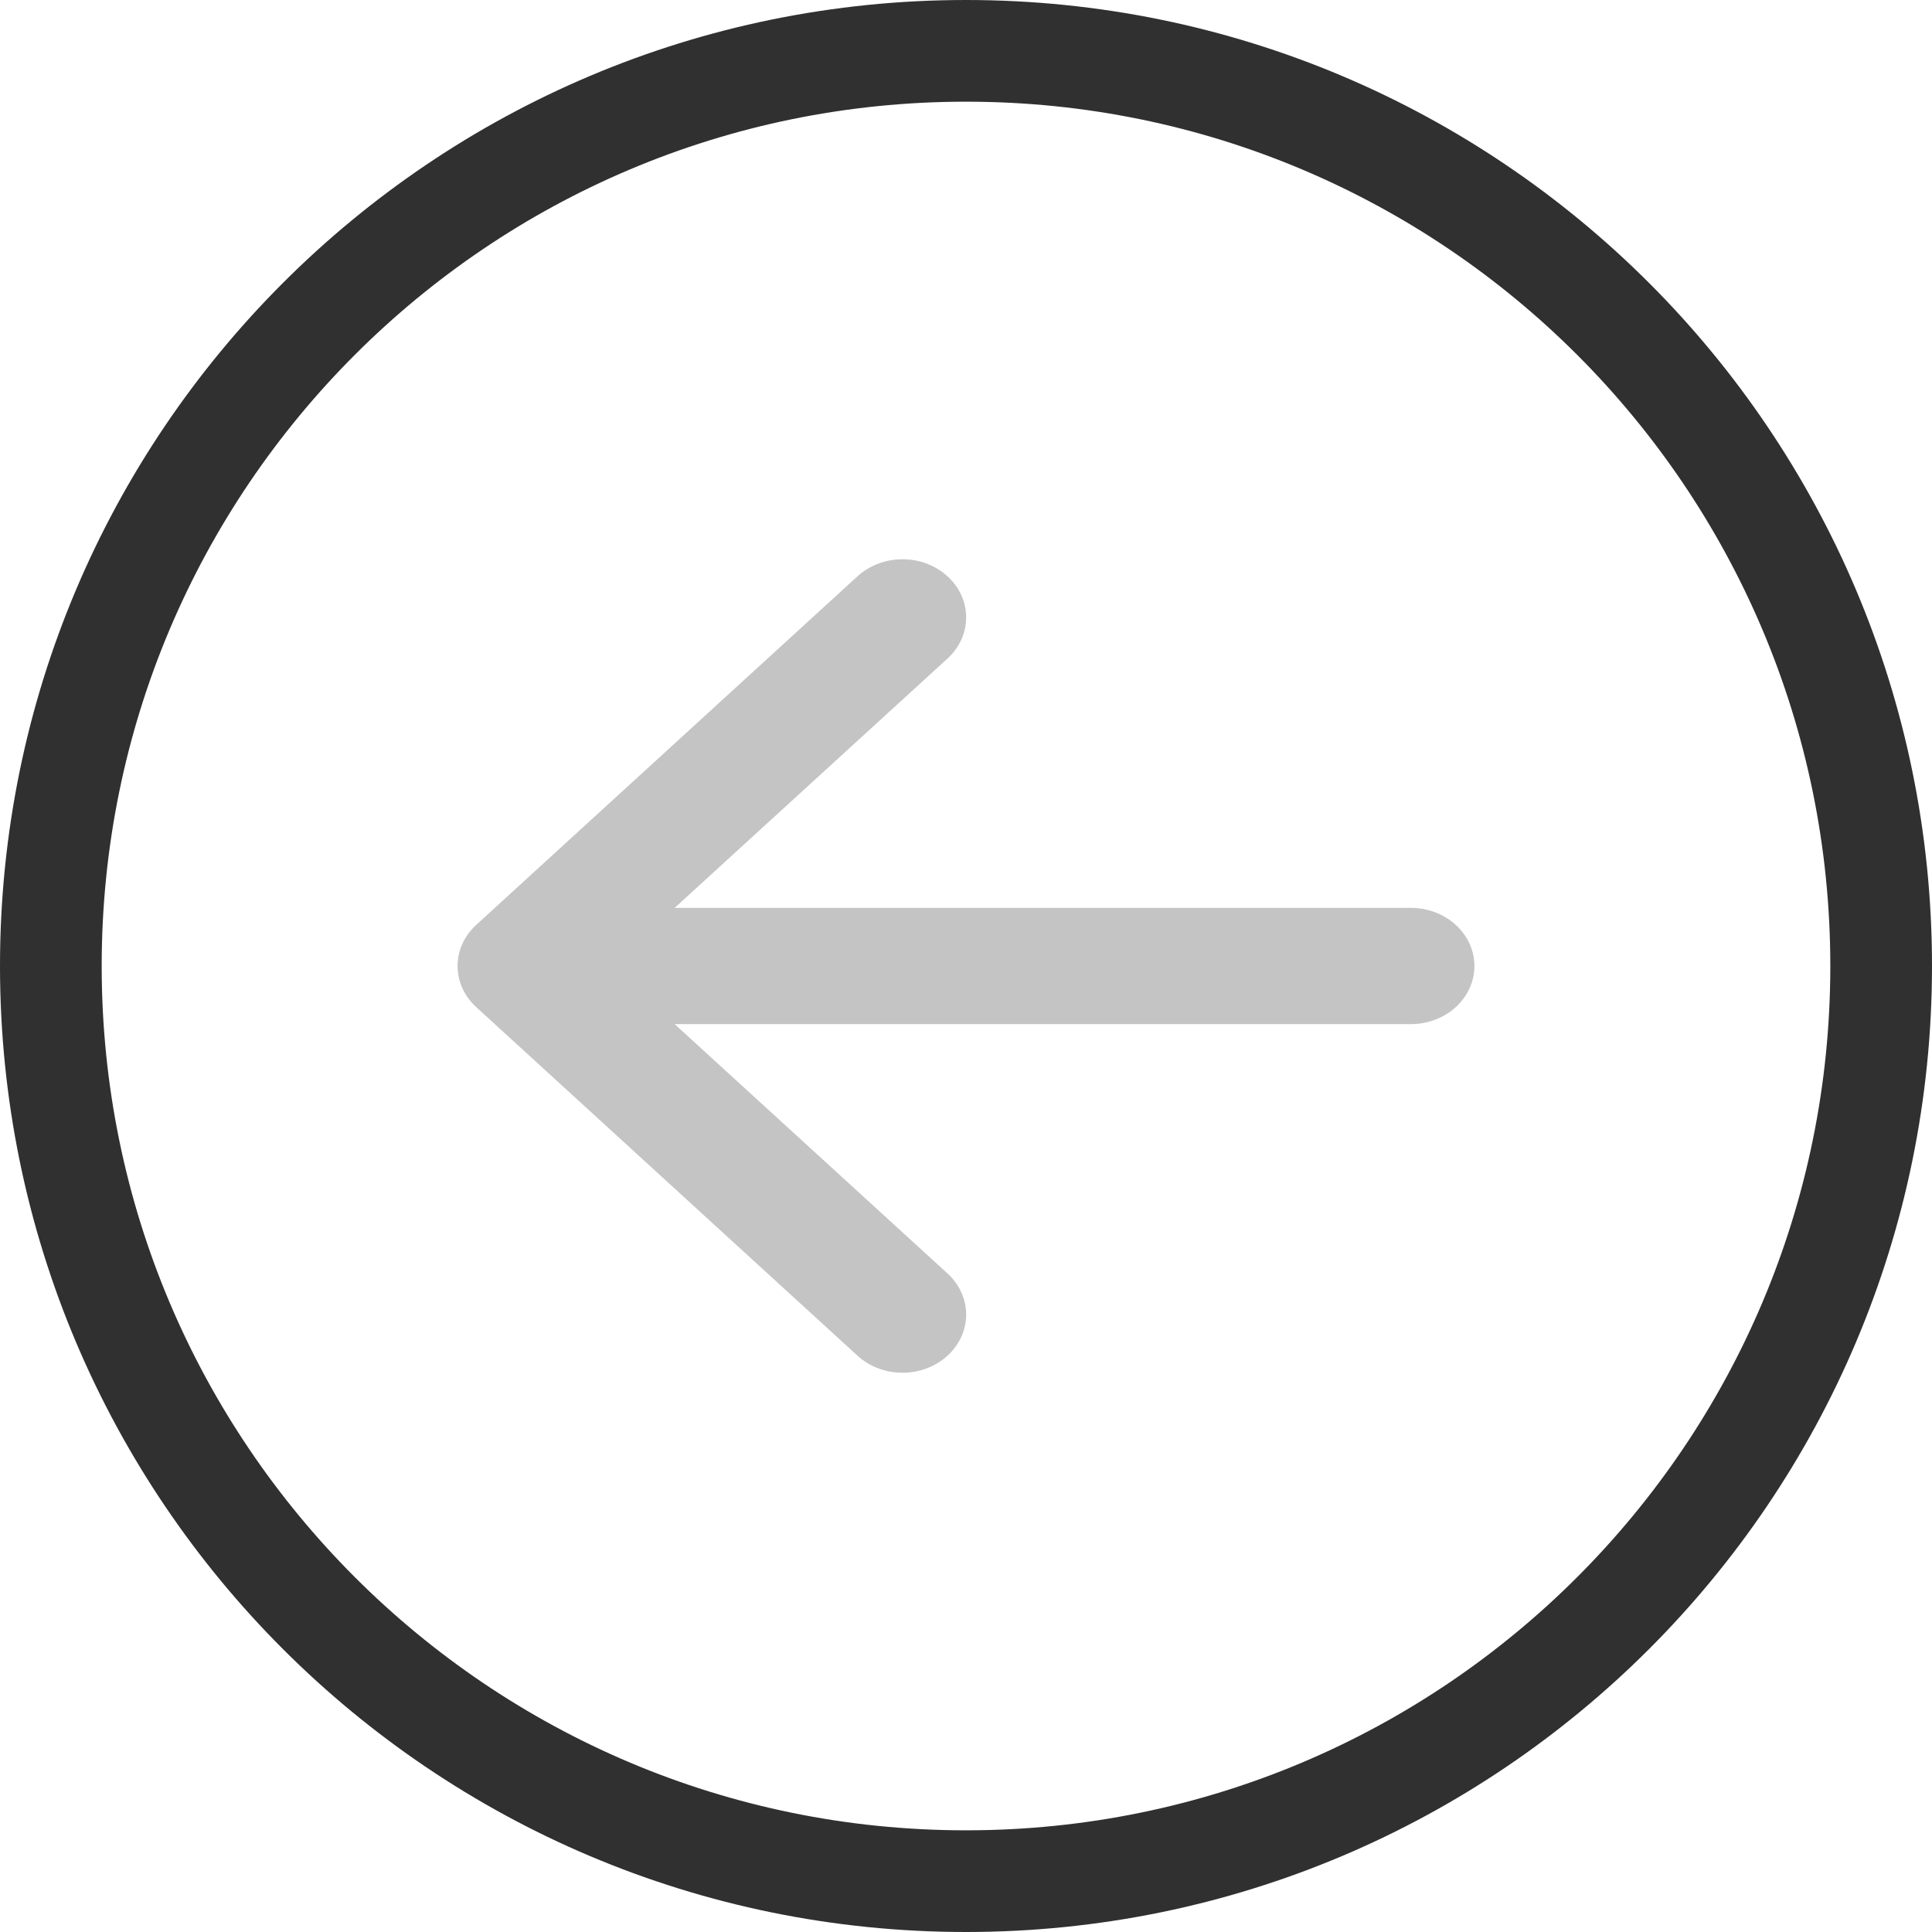
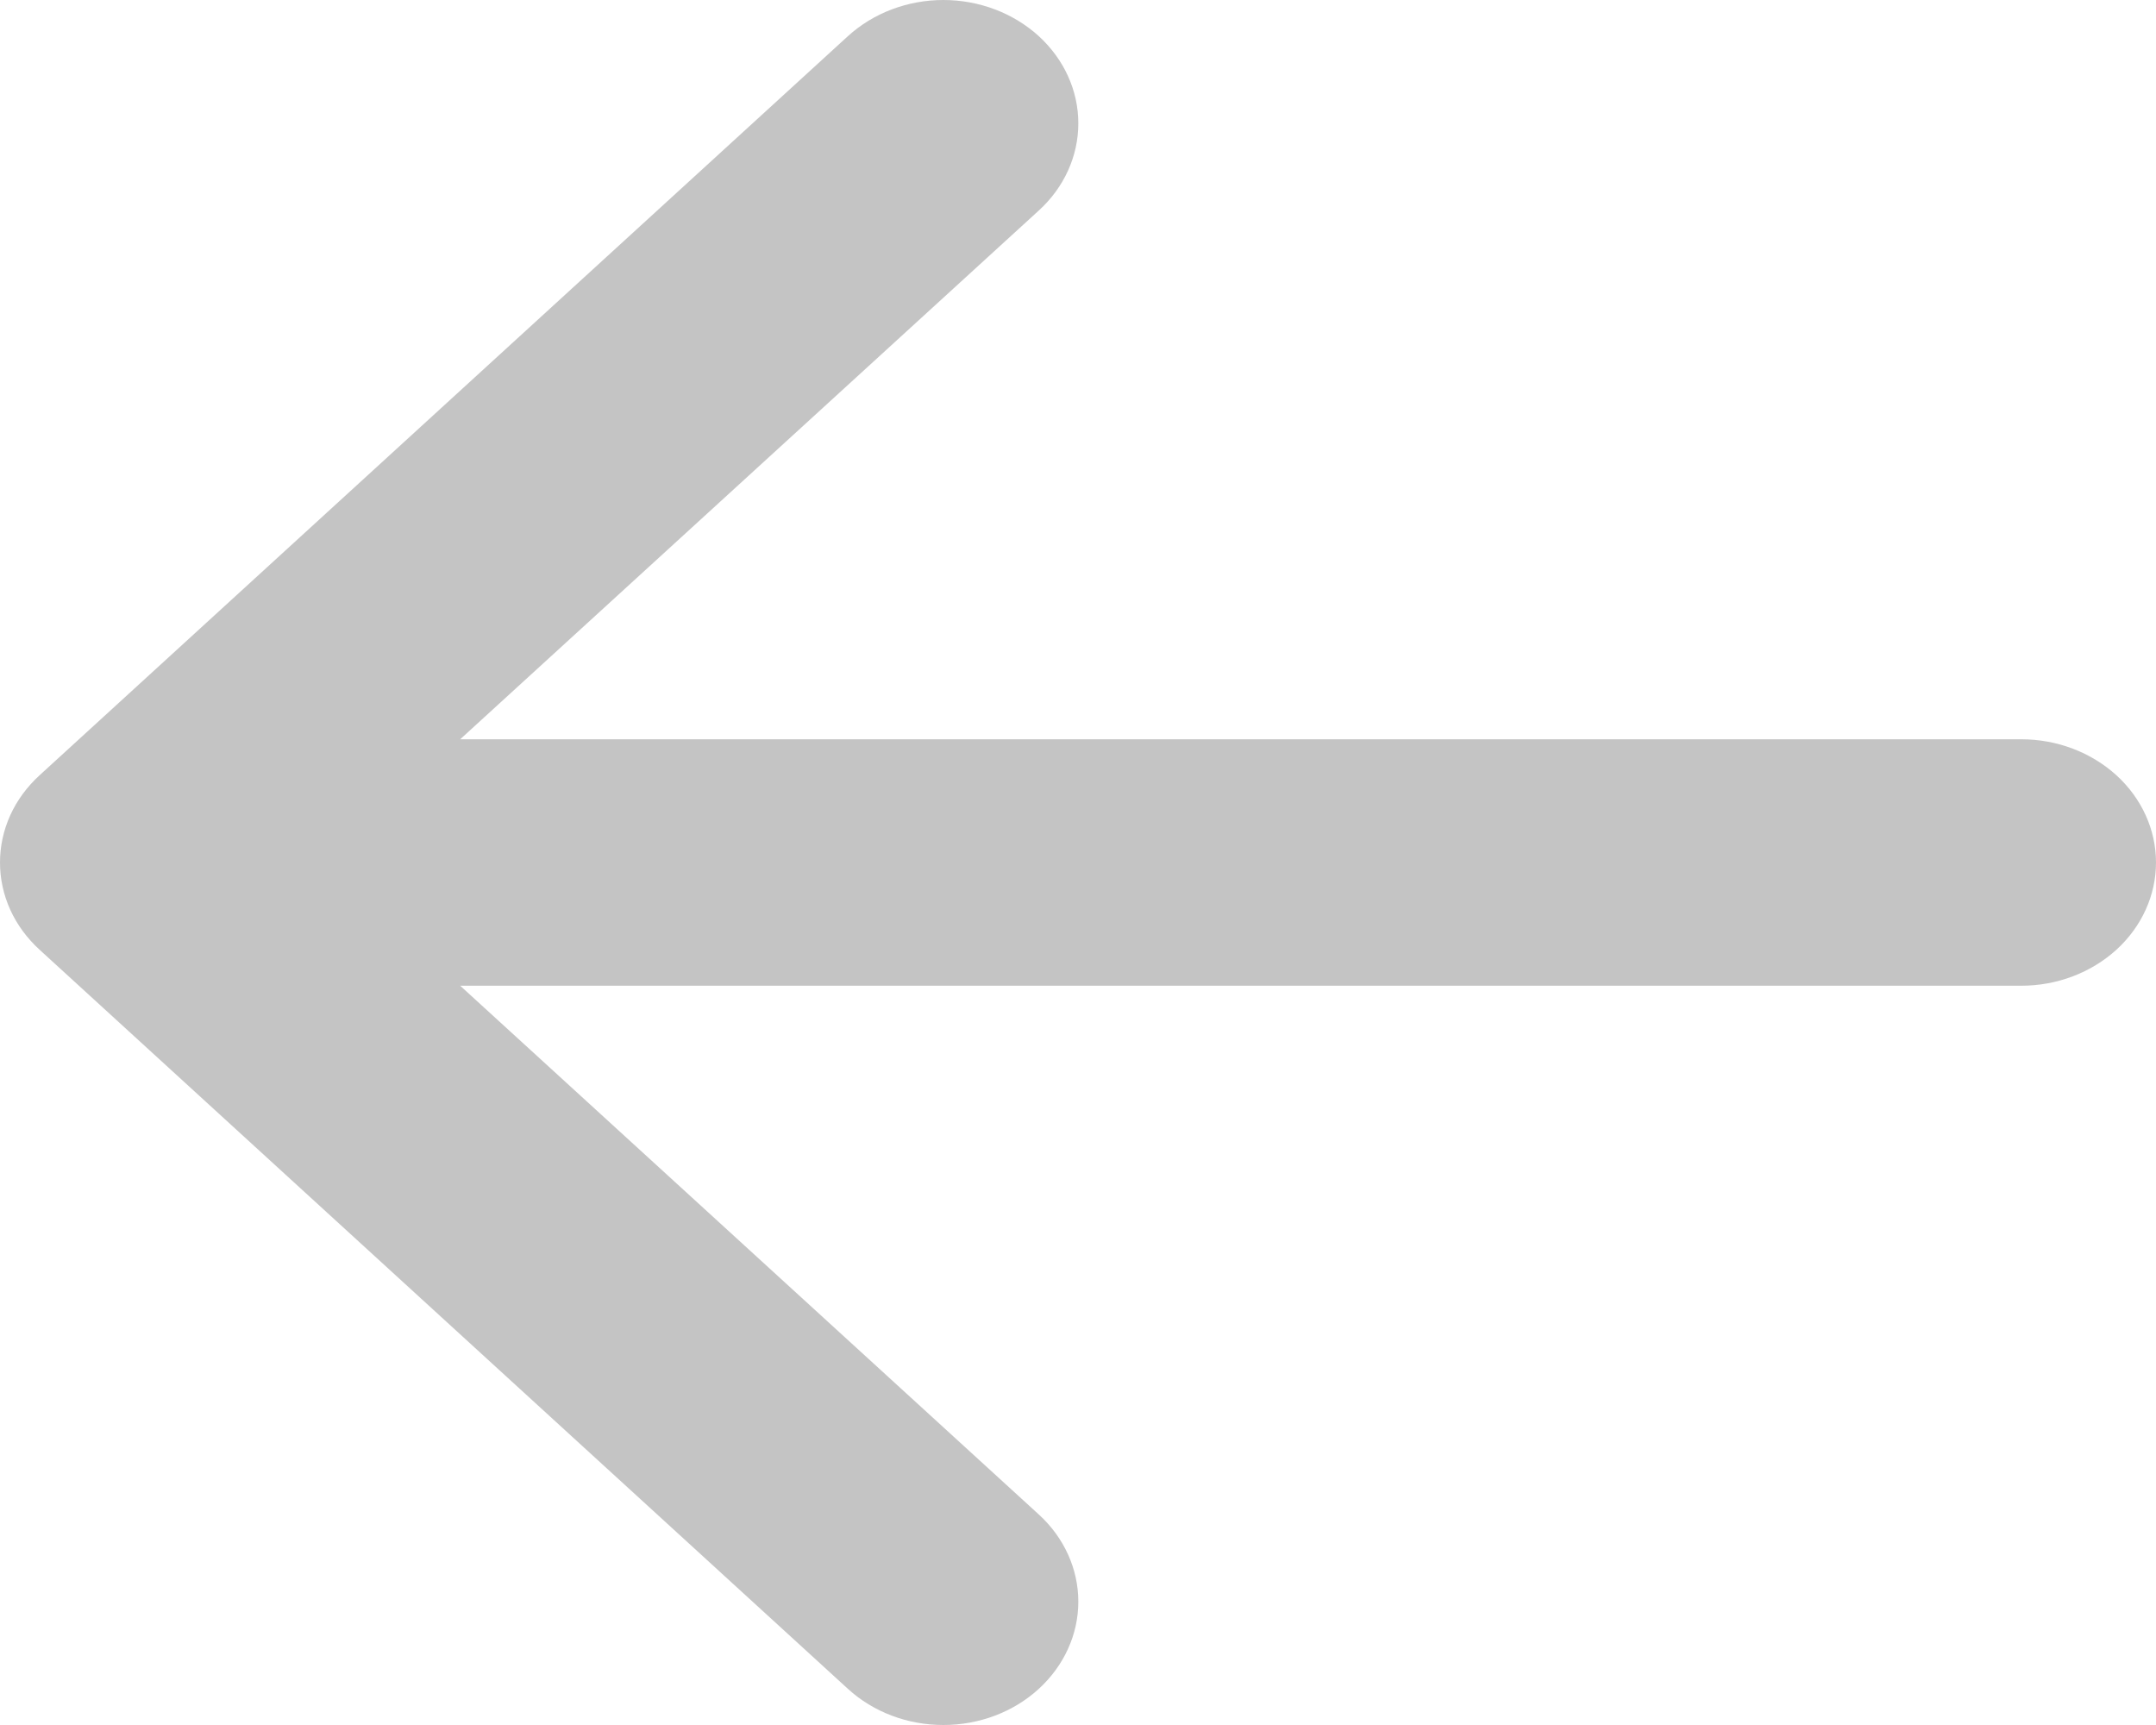
- <svg xmlns="http://www.w3.org/2000/svg" width="38" height="38" viewBox="0 0 38 38" fill="none">
-   <path fill-rule="evenodd" clip-rule="evenodd" d="M29 19C29 19.303 28.868 19.594 28.634 19.808C28.399 20.022 28.082 20.143 27.75 20.143L13.269 20.143L18.636 25.047C18.871 25.262 19.003 25.552 19.003 25.856C19.003 26.159 18.871 26.45 18.636 26.665C18.401 26.88 18.083 27 17.751 27C17.419 27 17.101 26.88 16.866 26.665L9.367 19.809C9.251 19.703 9.158 19.577 9.095 19.438C9.032 19.299 9 19.15 9 19C9 18.85 9.032 18.701 9.095 18.562C9.158 18.423 9.251 18.297 9.367 18.191L16.866 11.335C17.101 11.12 17.419 11 17.751 11C18.083 11 18.401 11.12 18.636 11.335C18.871 11.55 19.003 11.841 19.003 12.144C19.003 12.447 18.871 12.739 18.636 12.953L13.269 17.857L27.75 17.857C28.082 17.857 28.399 17.978 28.634 18.192C28.868 18.406 29 18.697 29 19Z" fill="#C4C4C4" />
-   <circle cx="19" cy="19" r="18" stroke="#303030" stroke-width="2" />
+ <svg xmlns="http://www.w3.org/2000/svg" width="20" height="16" viewBox="0 0 20 16" fill="none">
+   <path fill-rule="evenodd" clip-rule="evenodd" d="M20 8C20 8.303 19.868 8.594 19.634 8.808C19.399 9.022 19.082 9.143 18.75 9.143L4.269 9.143L9.636 14.047C9.871 14.261 10.003 14.553 10.003 14.856C10.003 15.159 9.871 15.45 9.636 15.665C9.401 15.88 9.083 16 8.751 16C8.419 16 8.101 15.88 7.866 15.665L0.367 8.809C0.251 8.703 0.158 8.577 0.095 8.438C0.032 8.299 0 8.15 0 8C0 7.85 0.032 7.701 0.095 7.562C0.158 7.423 0.251 7.297 0.367 7.191L7.866 0.335C8.101 0.121 8.419 0 8.751 0C9.083 0 9.401 0.121 9.636 0.335C9.871 0.55 10.003 0.841 10.003 1.144C10.003 1.448 9.871 1.739 9.636 1.953L4.269 6.857L18.75 6.857C19.082 6.857 19.399 6.978 19.634 7.192C19.868 7.406 20 7.697 20 8Z" fill="#C4C4C4" />
</svg>
